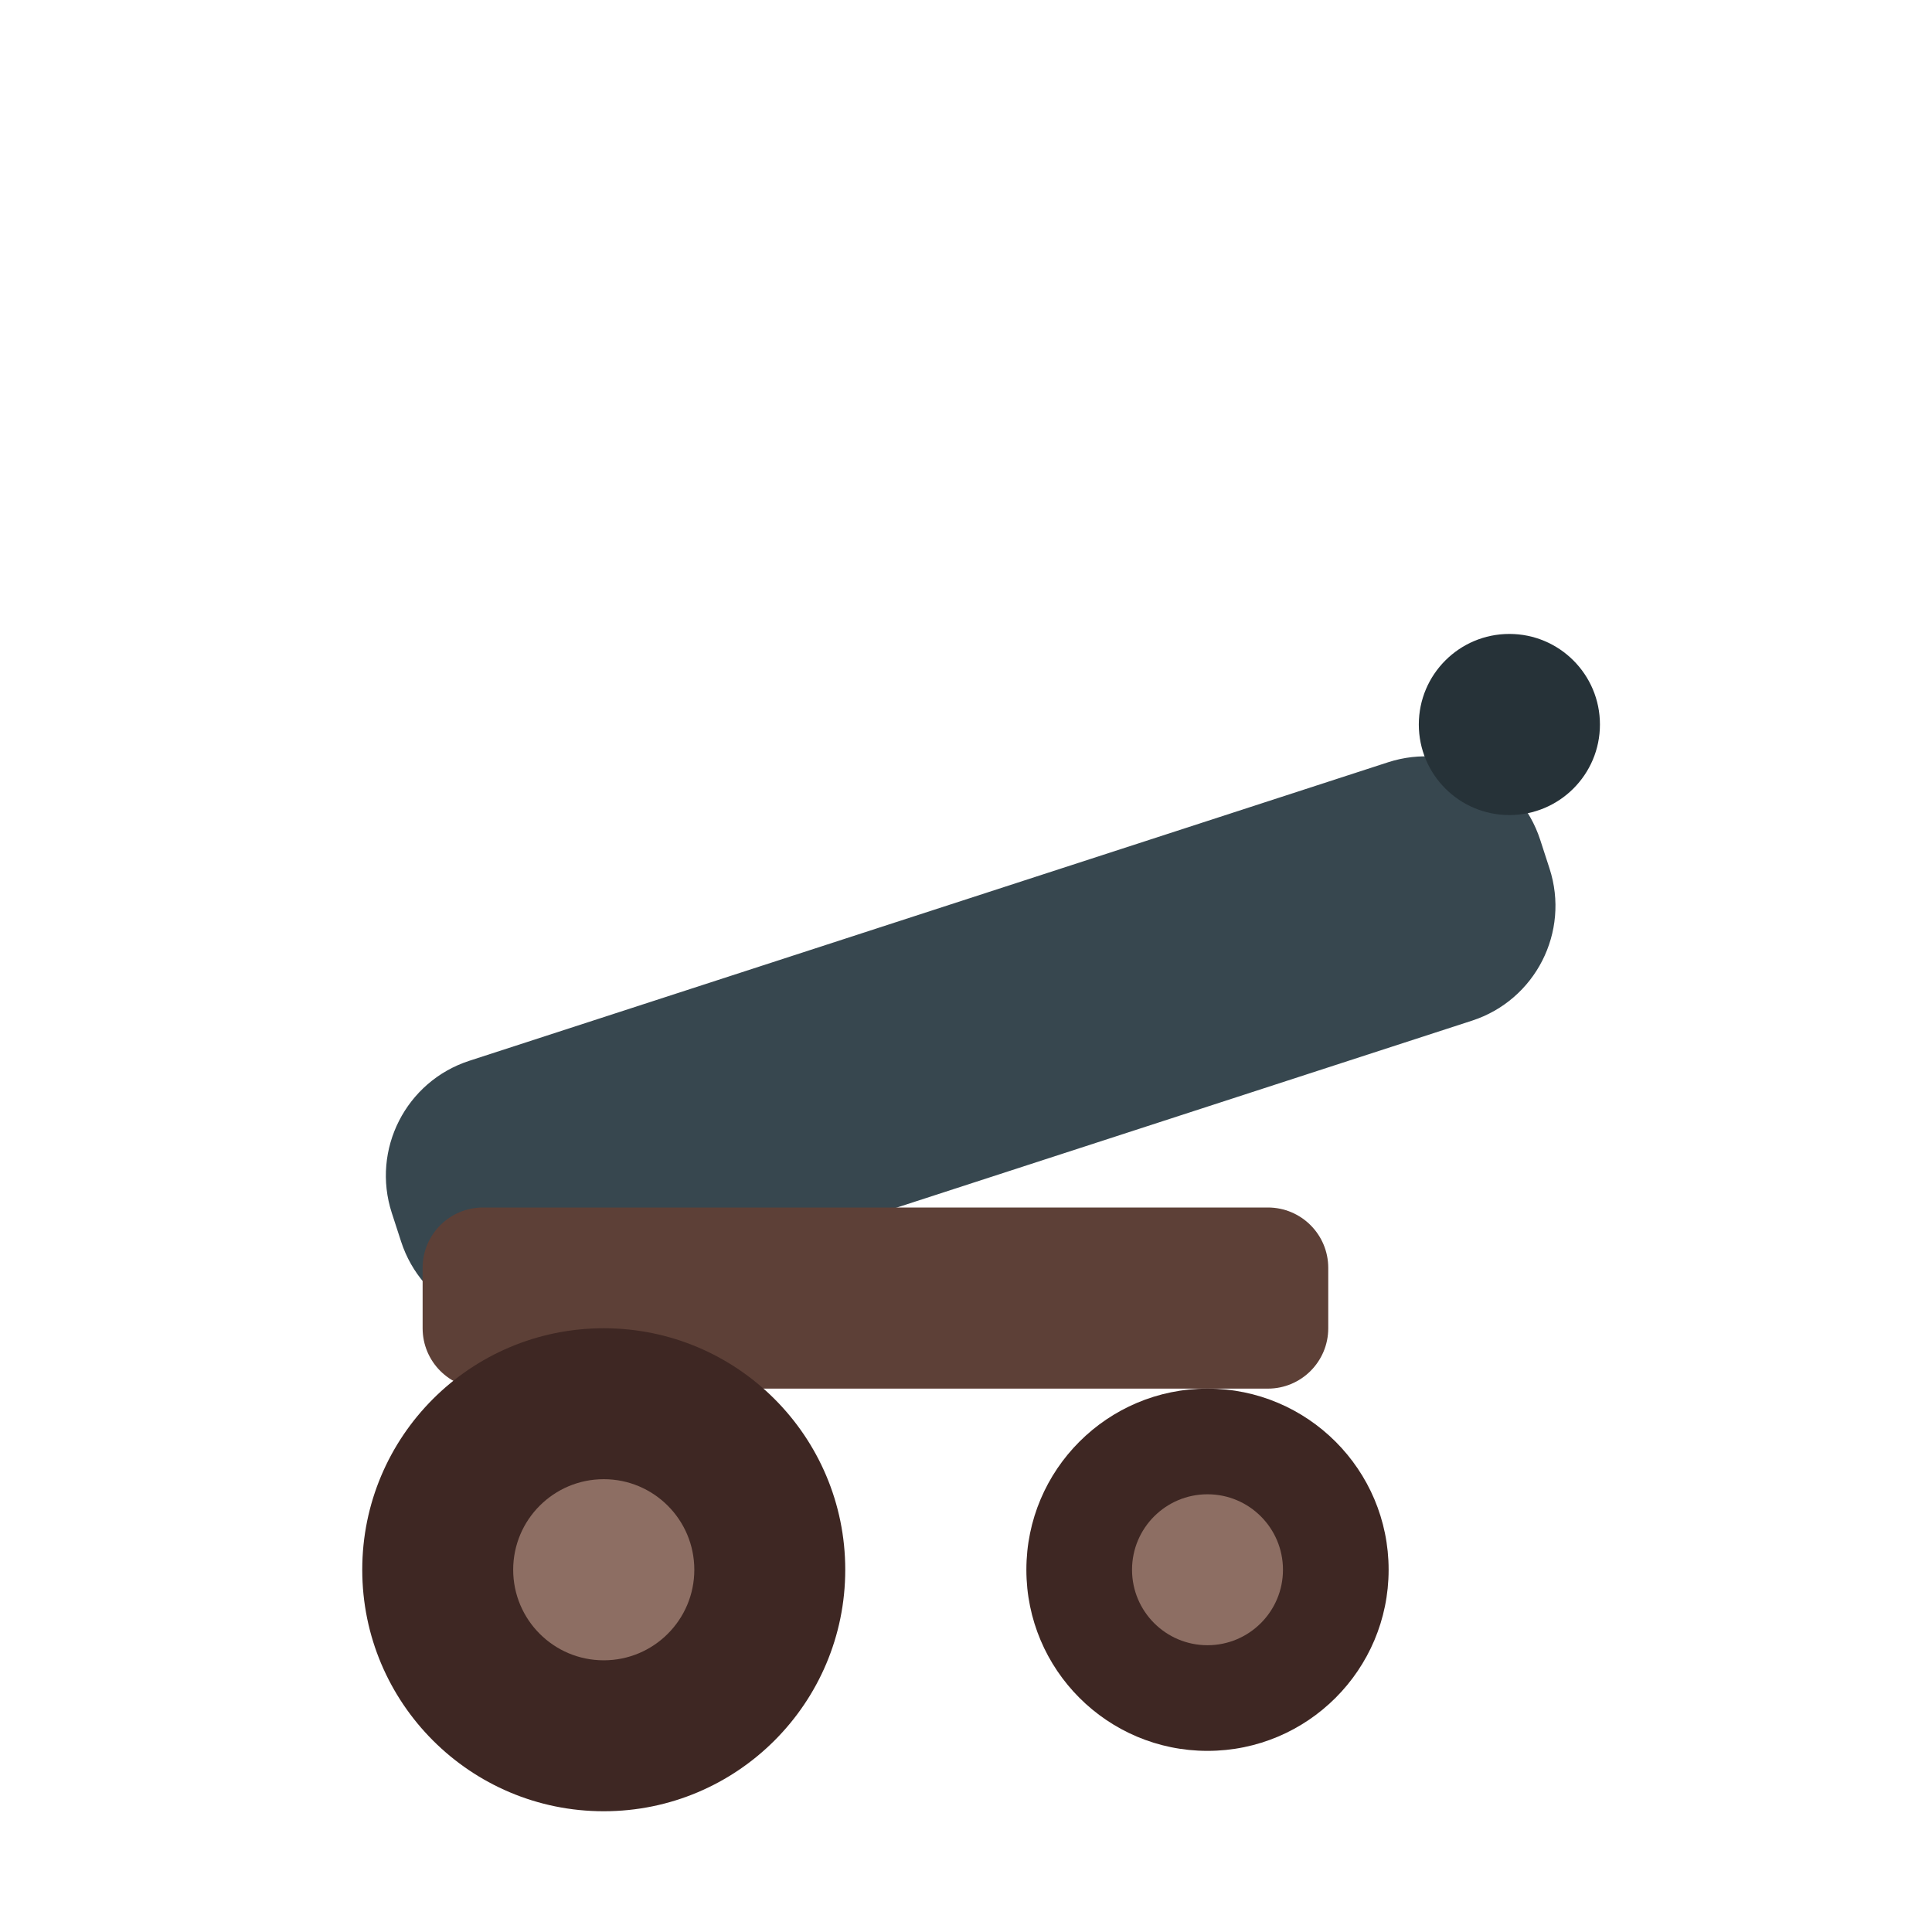
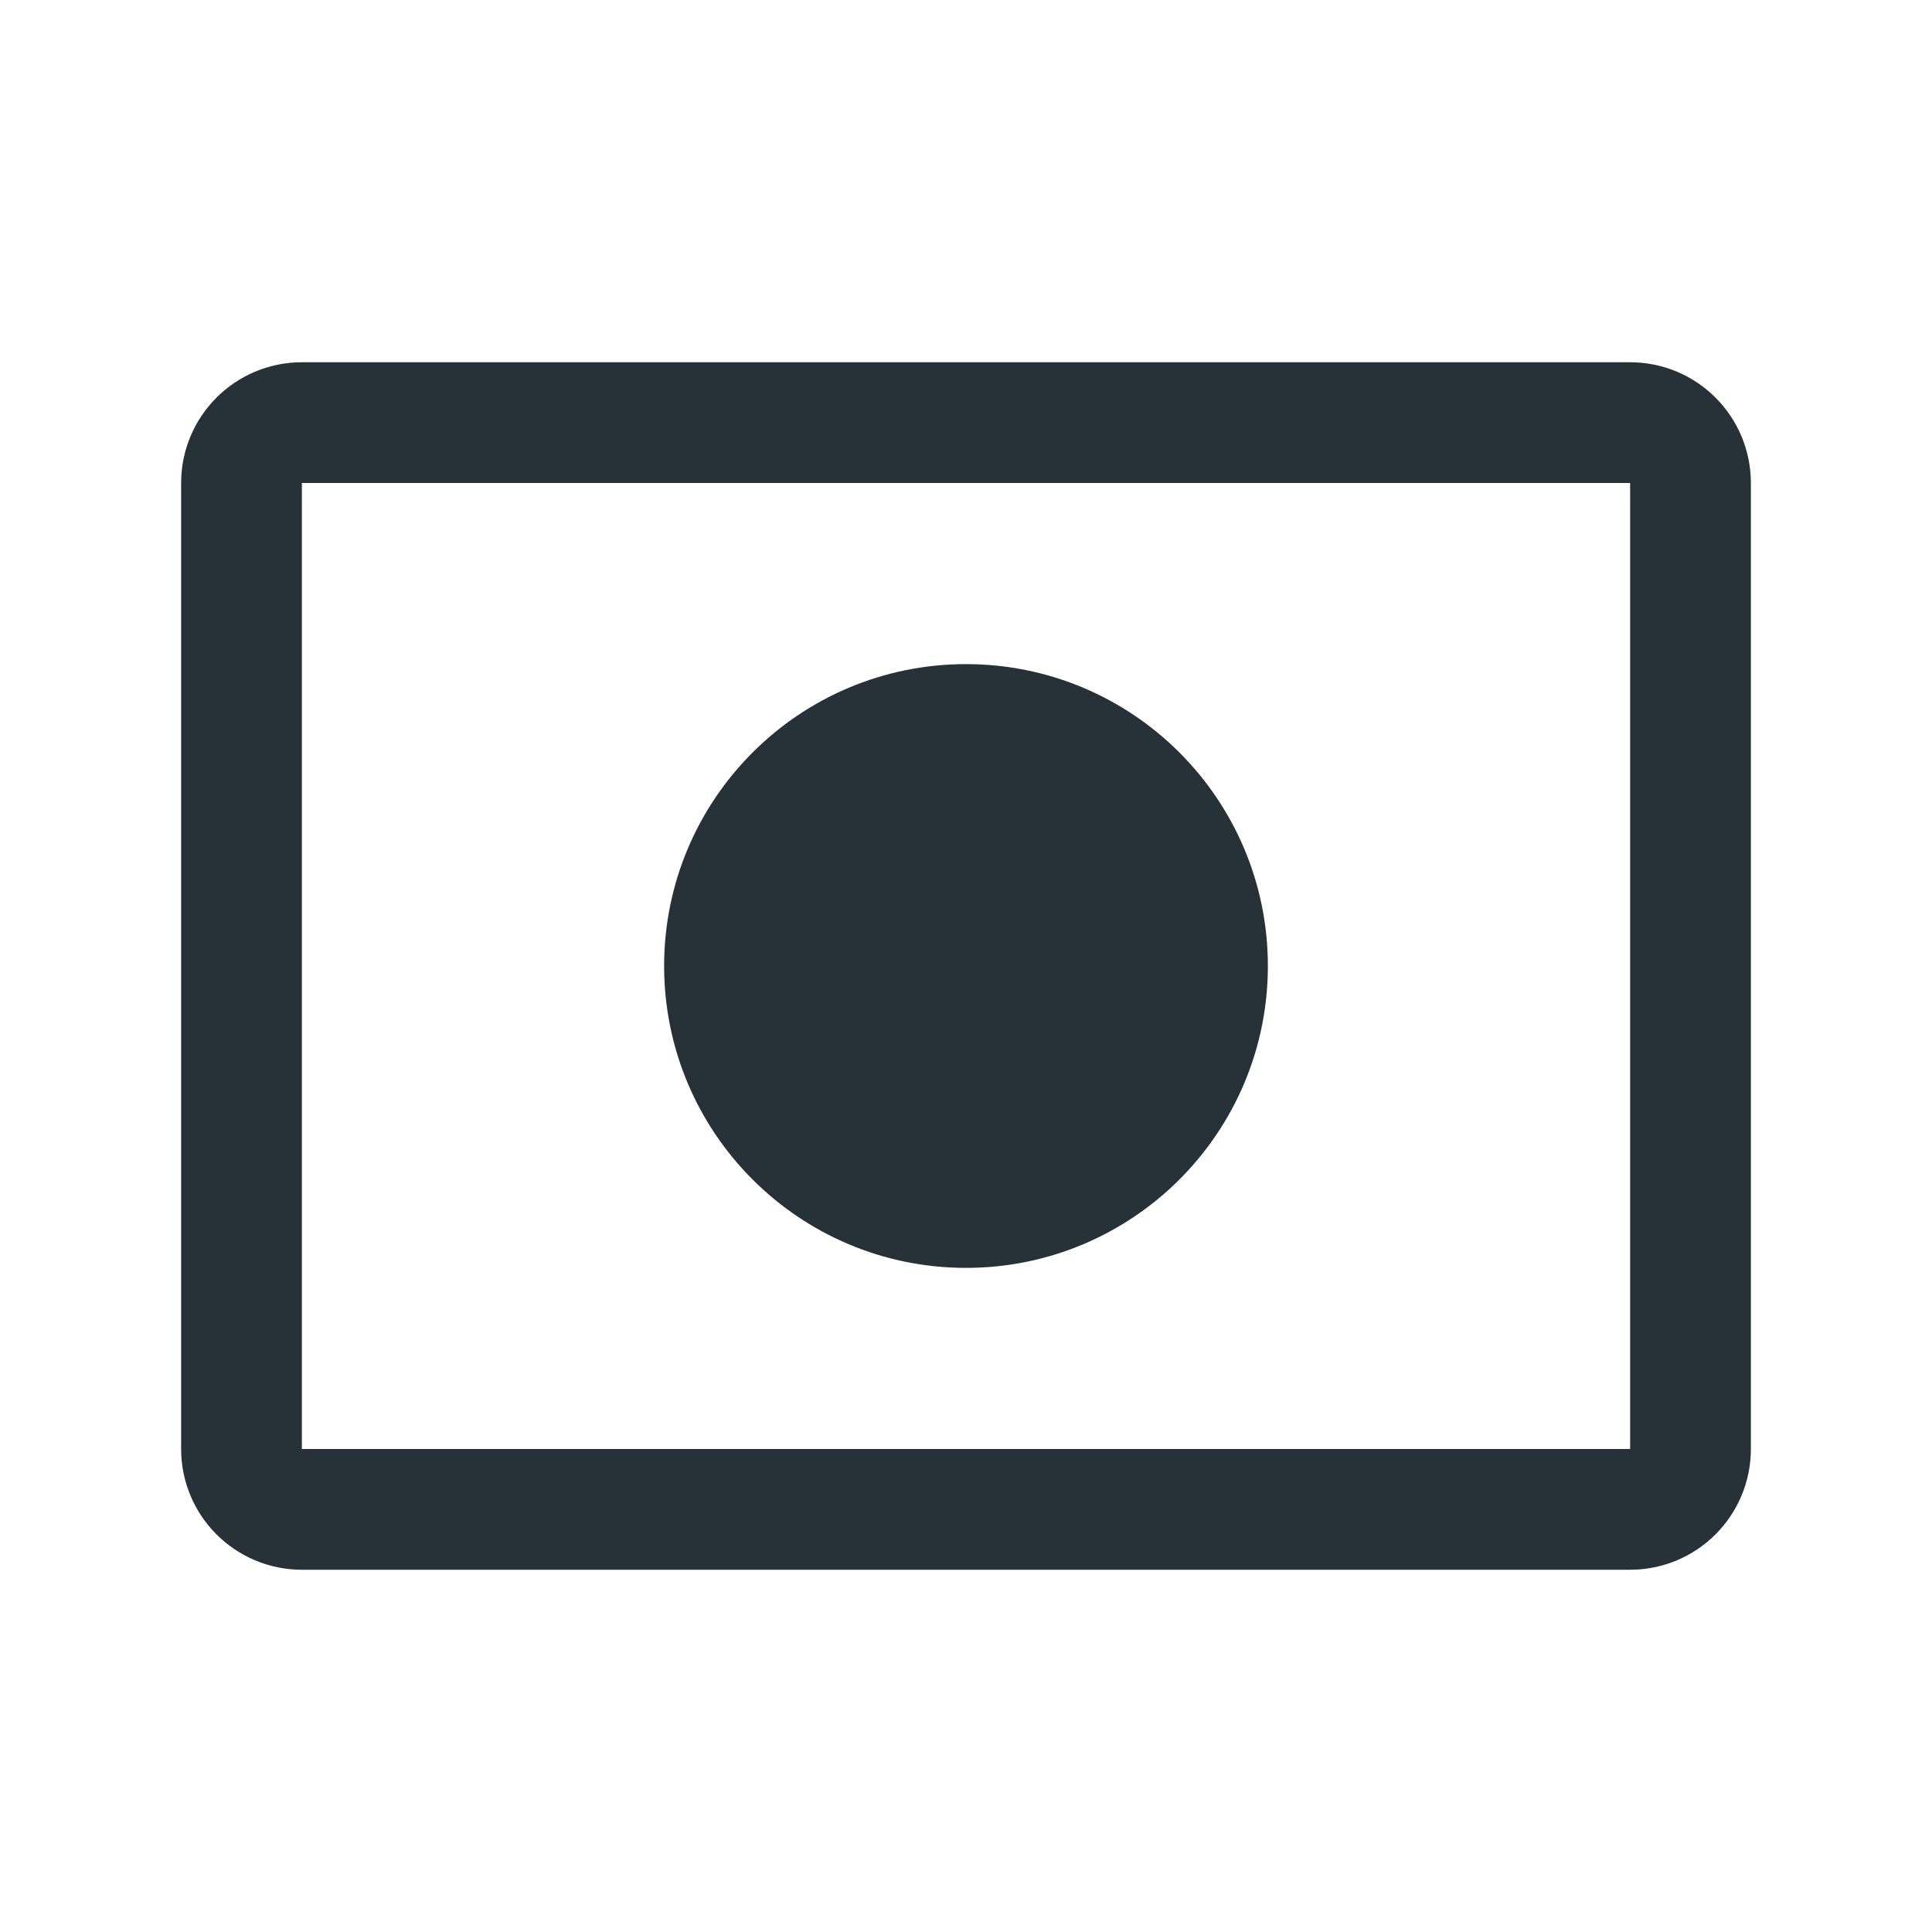
<svg xmlns="http://www.w3.org/2000/svg" viewBox="0 0 64 64" width="64" height="64">
-   <rect x="12" y="30" width="40" height="9" rx="4" fill="#37474f" transform="rotate(-18 32 34)" />
-   <circle cx="50" cy="24" r="3" fill="#263238" />
-   <rect x="14" y="40" width="30" height="6" rx="2" fill="#5d4037" />
-   <circle cx="20" cy="52" r="8" fill="#3e2723" />
-   <circle cx="20" cy="52" r="3" fill="#8d6e63" />
-   <circle cx="40" cy="52" r="6" fill="#3e2723" />
-   <circle cx="40" cy="52" r="2.5" fill="#8d6e63" />
+   <rect x="8" y="14" width="48" height="36" rx="2" fill="none" stroke="#263238" stroke-width="4" />
+   <circle cx="32" cy="32" r="10" fill="#263238" />
</svg>
